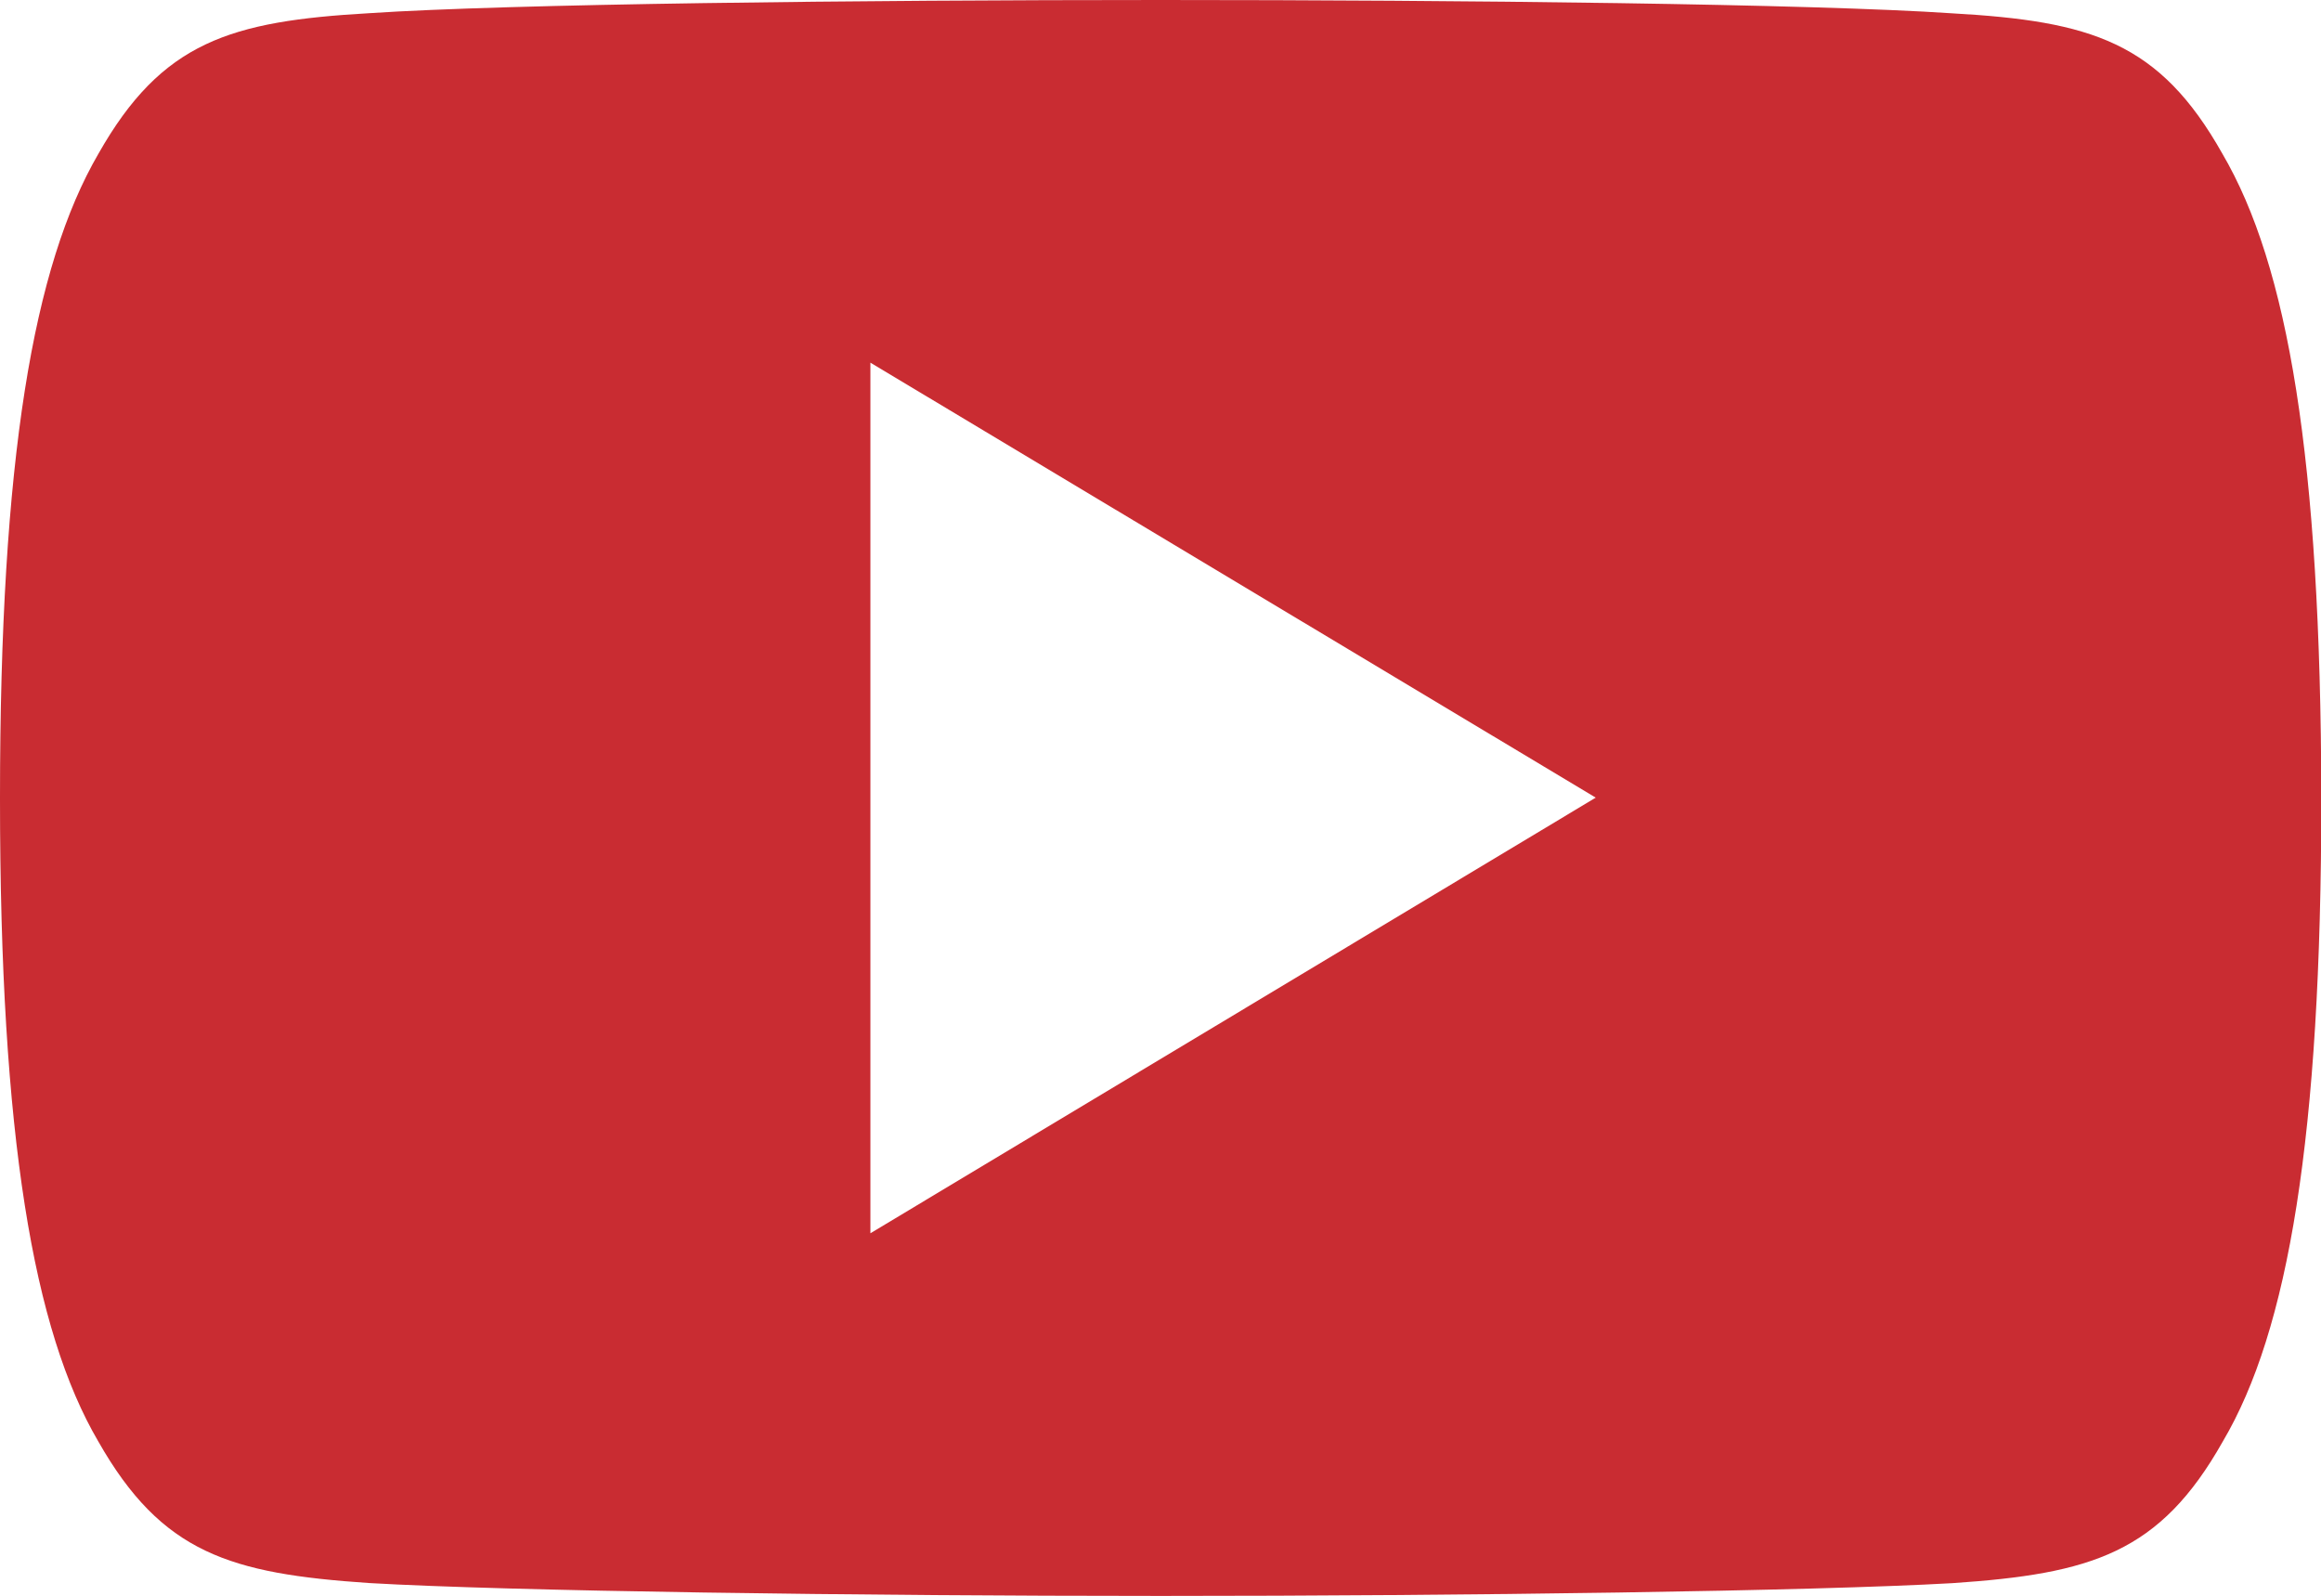
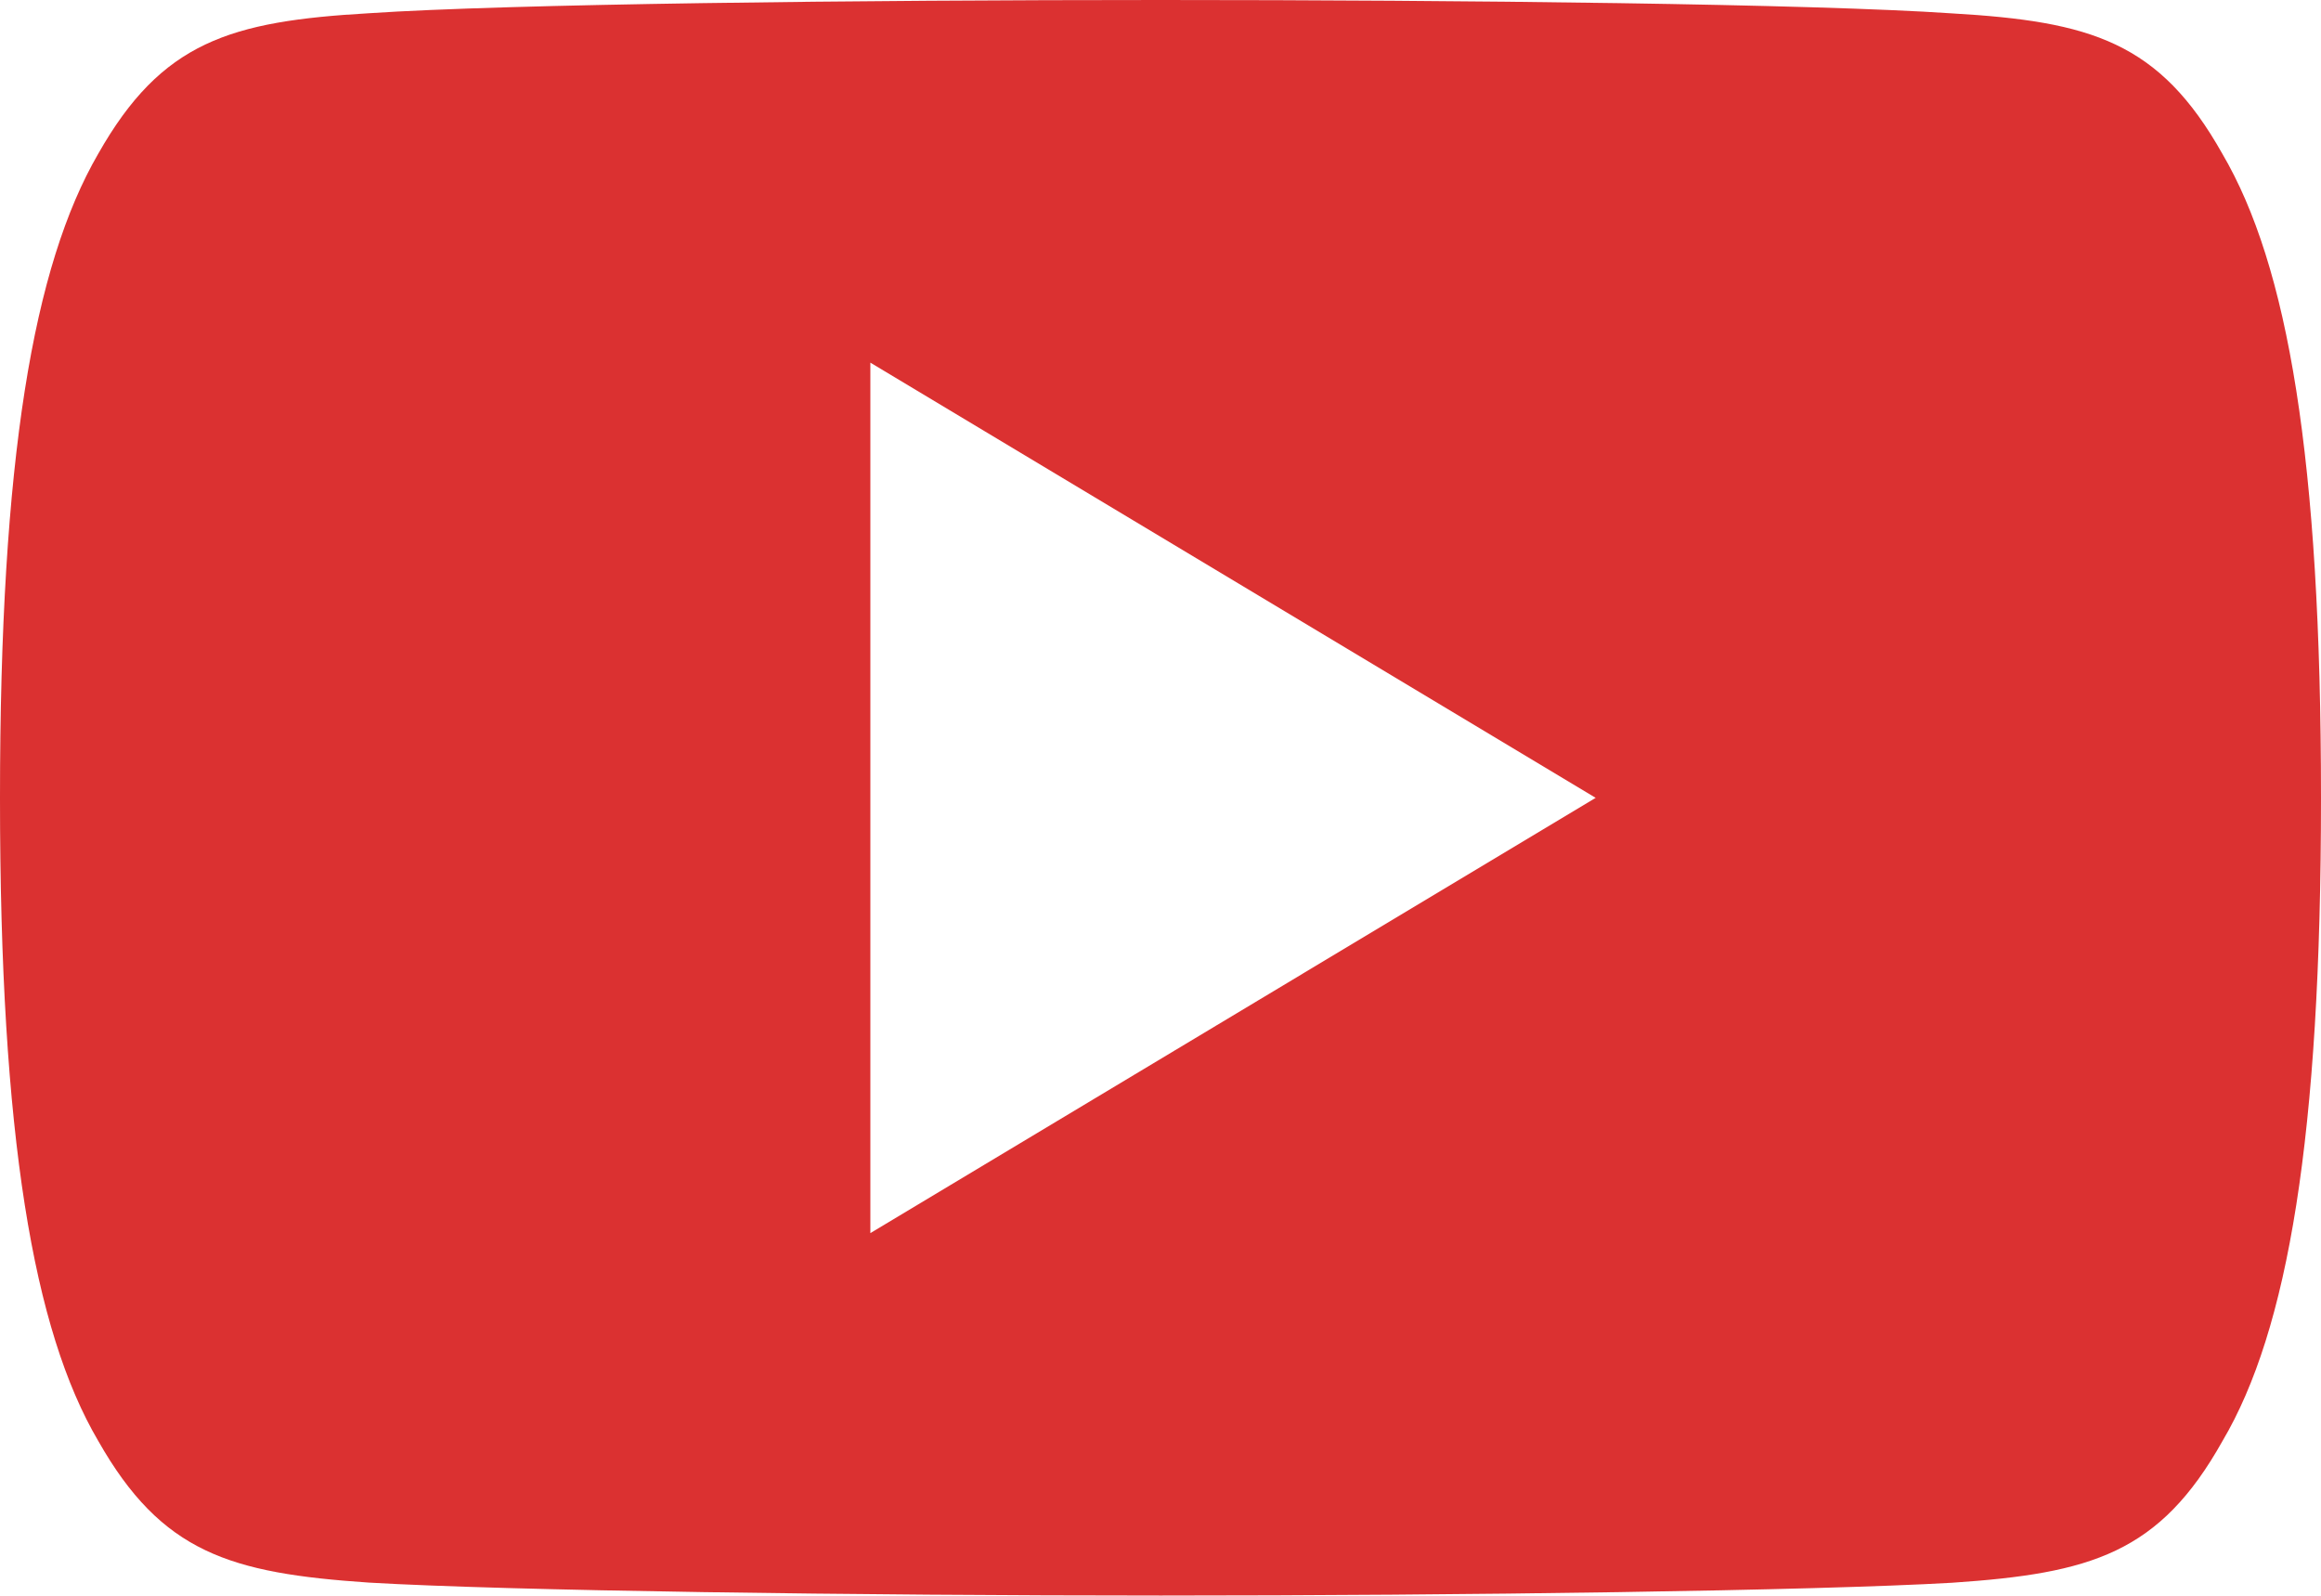
- <svg xmlns="http://www.w3.org/2000/svg" id="youtube" data-name="002-youtube" width="38.703" height="26.609" viewBox="0 0 38.703 26.609">
-   <style type="text/css">
- 	.st1{fill-rule:evenodd;clip-rule:evenodd;fill:#c92c32;}
- 
-   #youtube:hover .st1{
-     cursor:pointer !important;
-     fill:#601717 !important;
-     transition: 600ms cubic-bezier(.99,0,.57,.94) !important;
-   
-  
-     }
-    
- </style>
+ <svg xmlns="http://www.w3.org/2000/svg" id="youtube" width="31.574" height="21.707" viewBox="0 0 31.574 21.707">
  <g id="Group_1" data-name="Group 1">
-     <path id="Path_1" class="st1" data-name="Path 1" d="M37.059,82.564c-1.05-1.867-2.189-2.211-4.509-2.342C30.232,80.065,24.4,80,19.357,80s-10.888.065-13.2.22c-2.315.133-3.457.474-4.516,2.344C.556,84.429,0,87.642,0,93.3v.019c0,5.631.556,8.868,1.638,10.714,1.06,1.867,2.2,2.206,4.514,2.363,2.317.135,8.147.215,13.205.215s10.876-.08,13.2-.213c2.32-.157,3.459-.5,4.509-2.363,1.091-1.846,1.642-5.082,1.642-10.714V93.3C38.7,87.642,38.152,84.429,37.059,82.564Zm-22.545,18V86.047L26.609,93.3Z" transform="translate(0 -80)" fill="#c92c32" />
+     <path id="Path_1" data-name="Path 1" d="M30.232,82.092c-.856-1.523-1.786-1.8-3.678-1.91C24.663,80.053,19.909,80,15.791,80s-8.882.053-10.771.18c-1.889.109-2.82.387-3.684,1.912C.454,83.613,0,86.234,0,90.848v.016C0,95.457.454,98.1,1.336,99.6c.864,1.523,1.794,1.8,3.682,1.928,1.89.111,6.646.176,10.773.176s8.872-.065,10.765-.174c1.892-.128,2.822-.4,3.678-1.928.89-1.506,1.34-4.146,1.34-8.74V90.85C31.574,86.234,31.124,83.613,30.232,82.092ZM11.84,96.774V84.933l9.867,5.92Z" transform="translate(0 -80)" fill="#db3131" />
  </g>
</svg>
